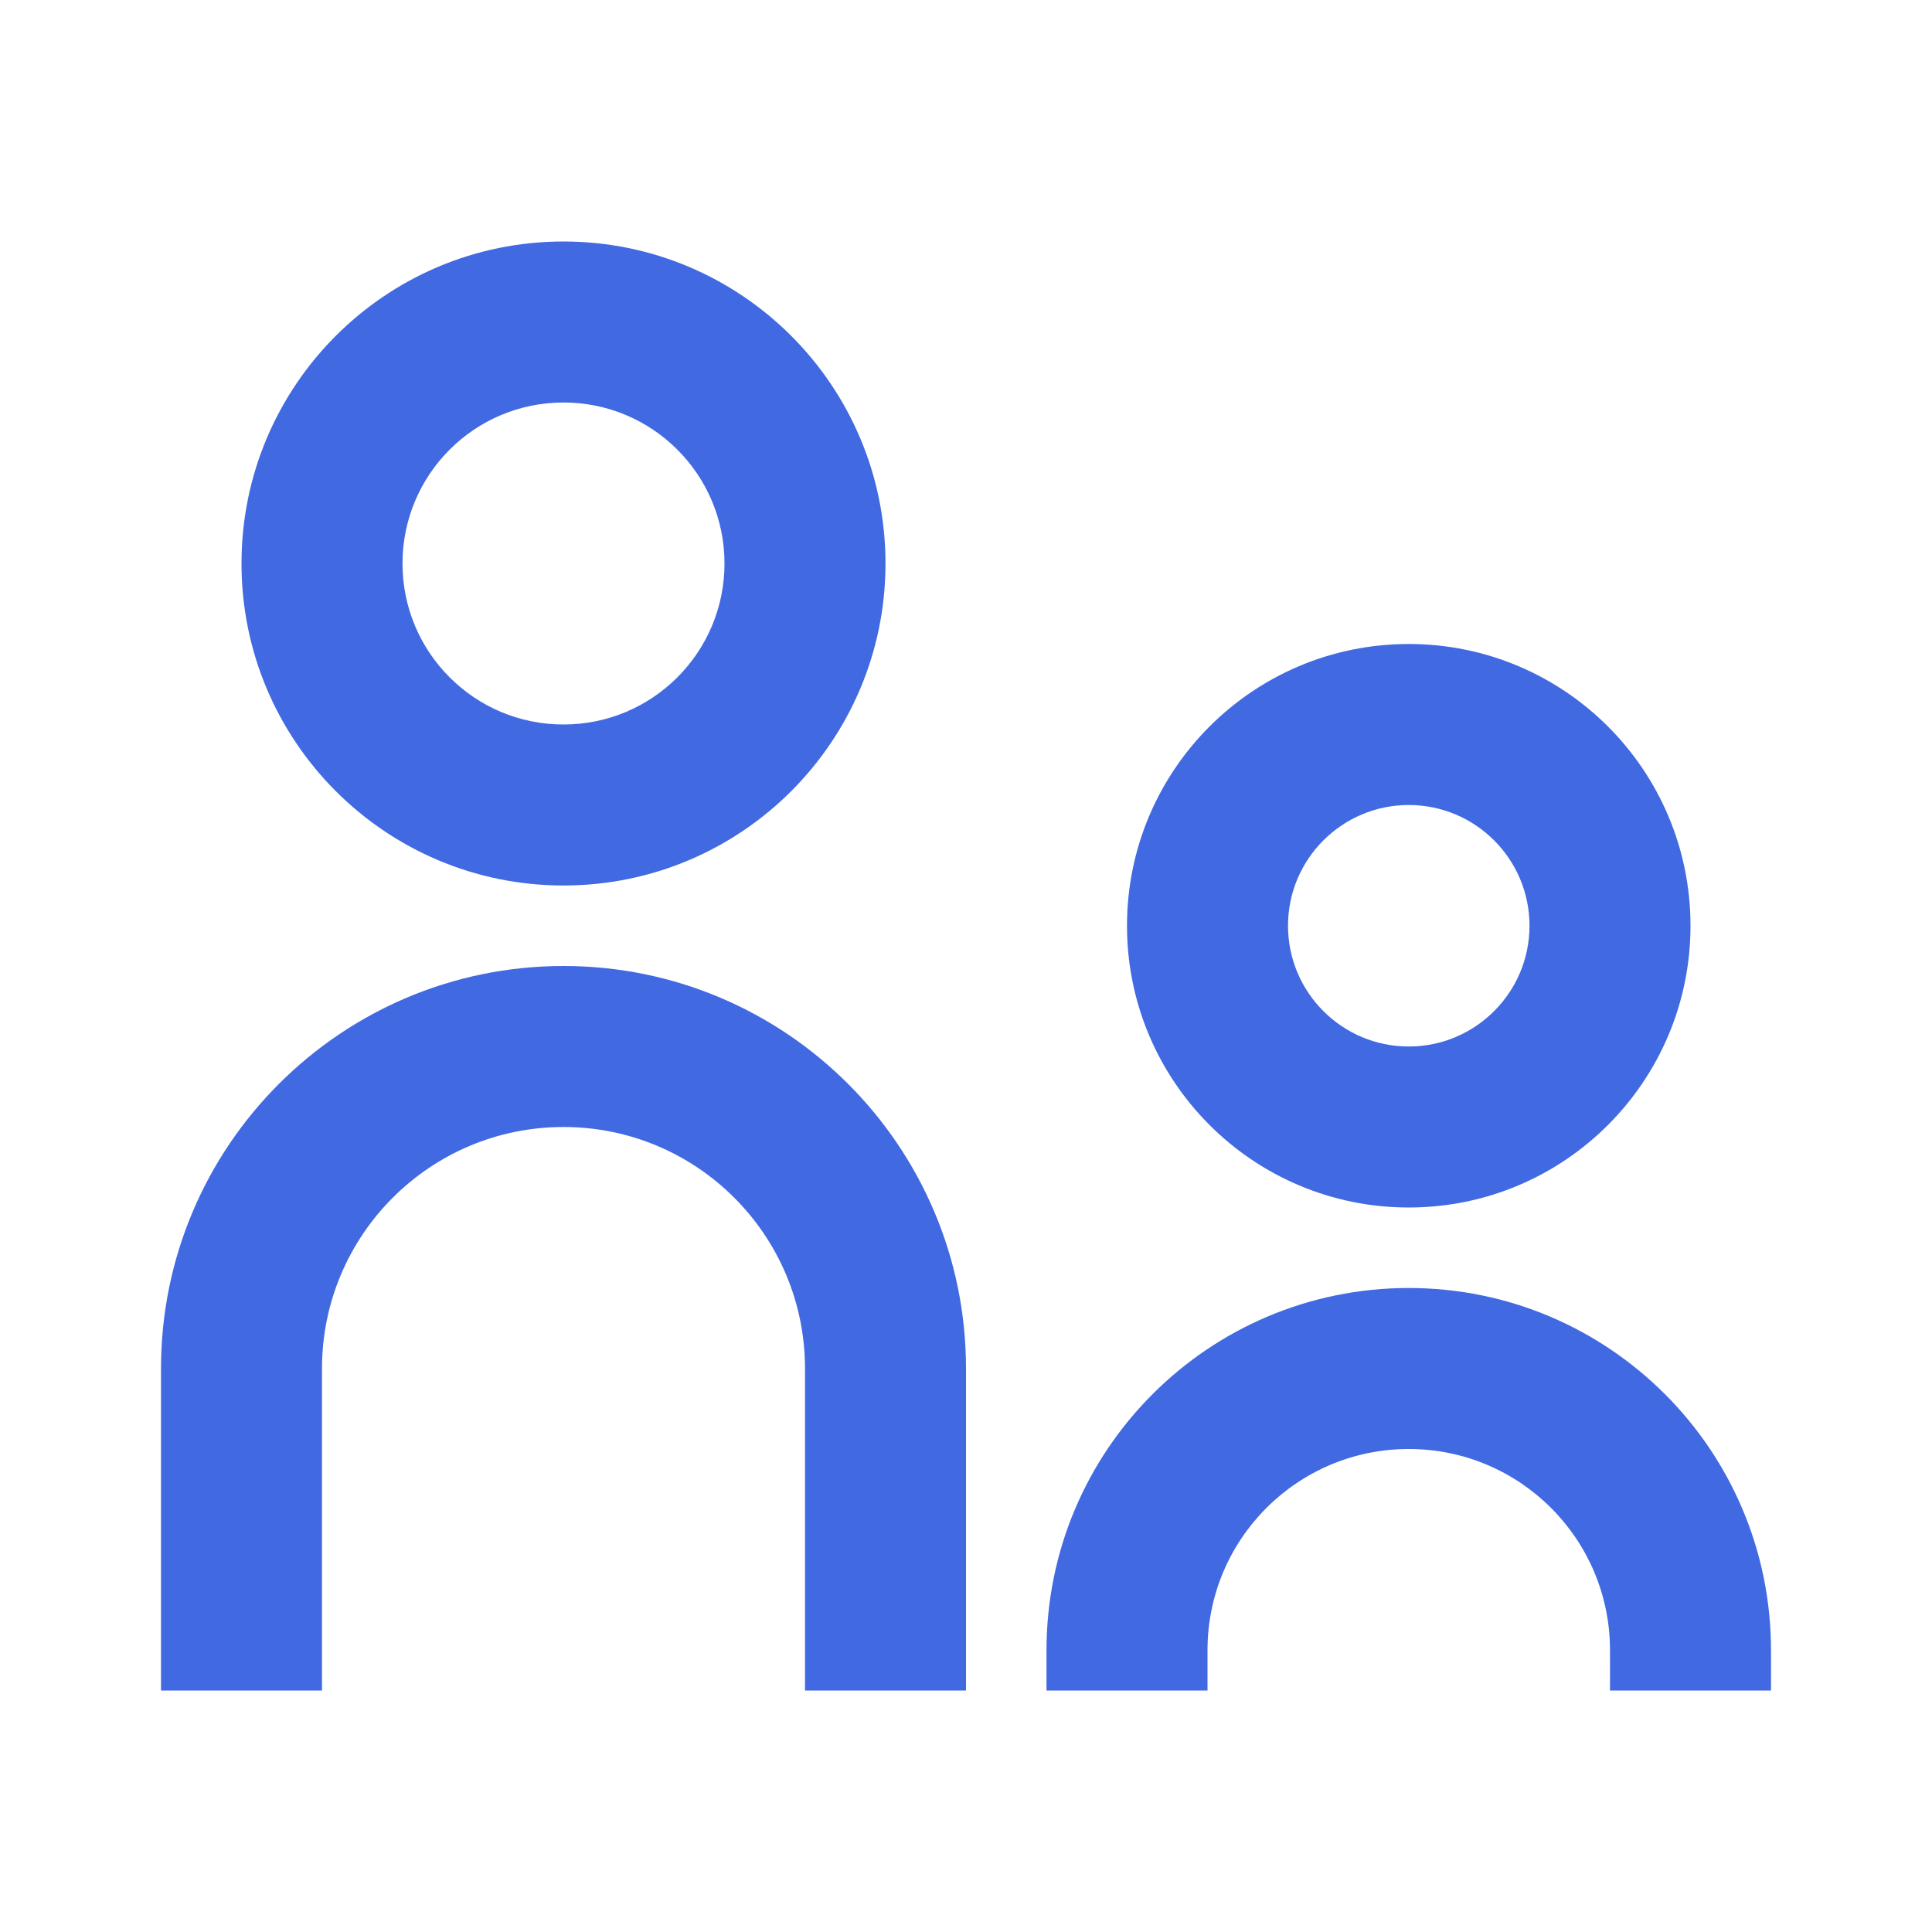
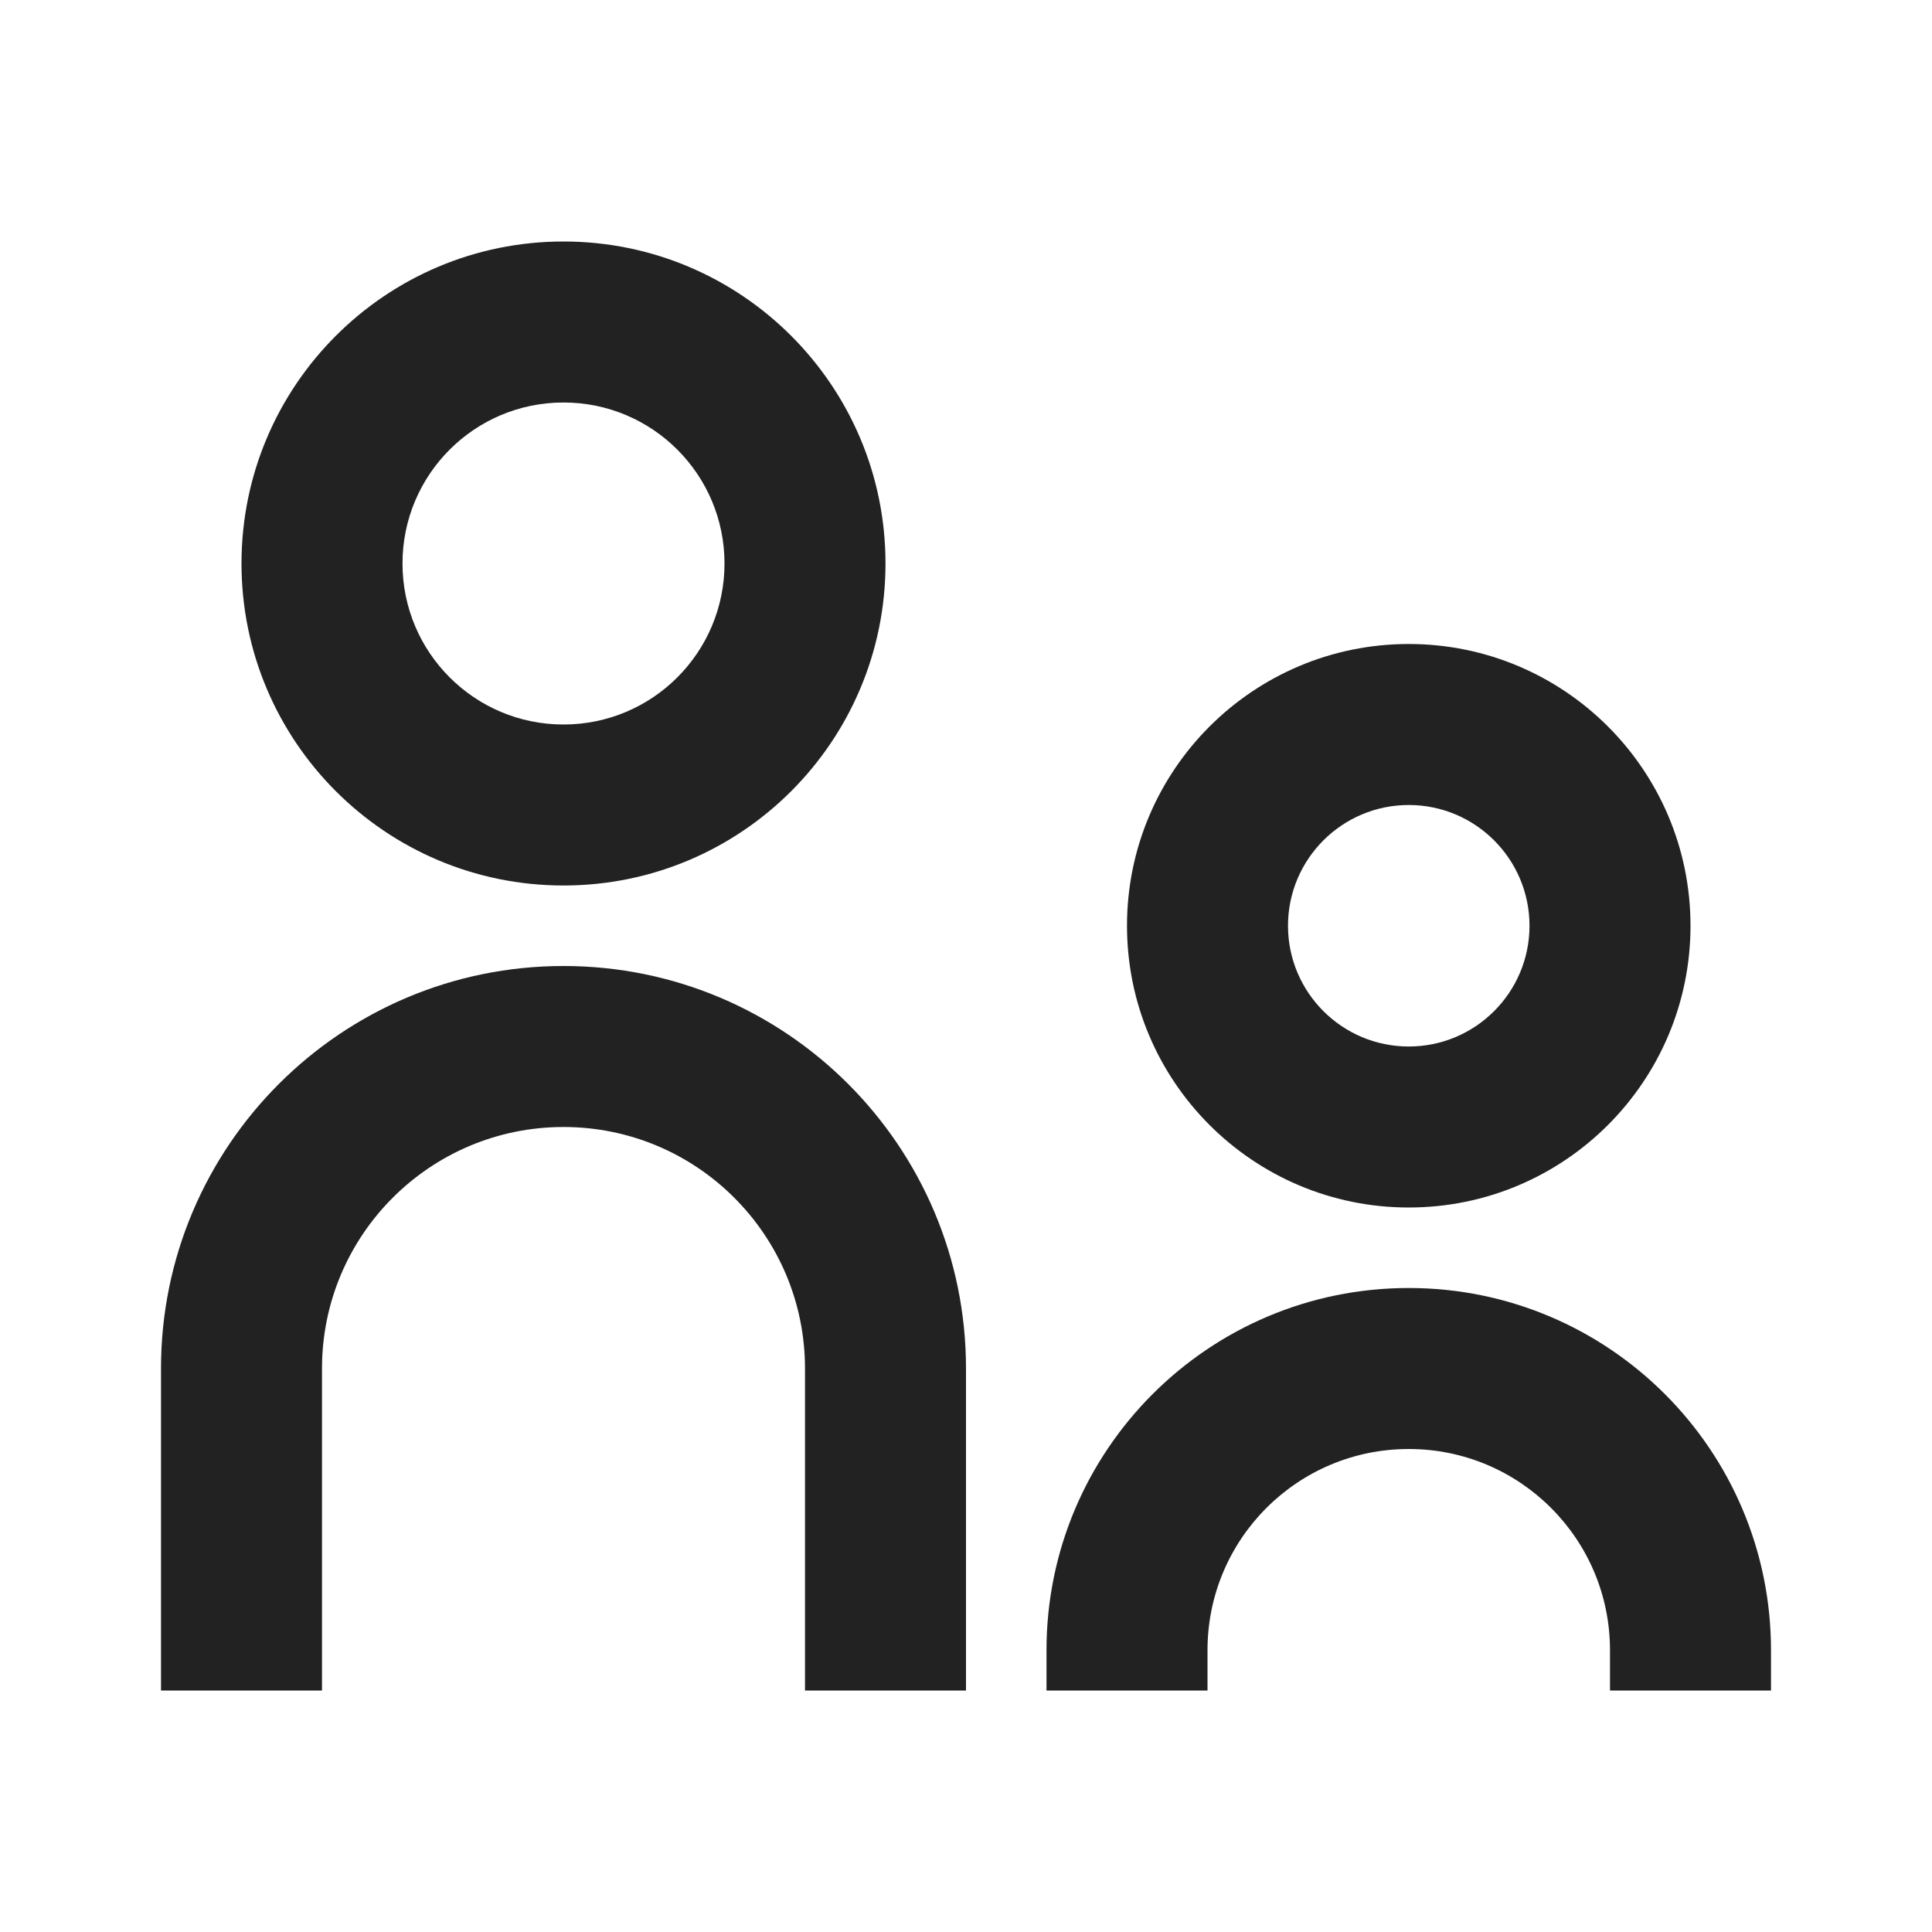
<svg xmlns="http://www.w3.org/2000/svg" width="24" height="24" viewBox="0 0 24 24" fill="none">
-   <path d="M11 7C11 9.209 9.209 11 7 11C4.791 11 3 9.209 3 7C3 4.791 4.791 3 7 3C9.209 3 11 4.791 11 7ZM9 7C9 5.895 8.105 5 7 5C5.895 5 5 5.895 5 7C5 8.105 5.895 9 7 9C8.105 9 9 8.105 9 7Z" fill="royalblue" />
-   <path d="M21 11.5C21 13.433 19.433 15 17.5 15C15.567 15 14 13.433 14 11.5C14 9.567 15.567 8 17.5 8C19.433 8 21 9.567 21 11.5ZM19 11.5C19 10.672 18.328 10 17.5 10C16.672 10 16 10.672 16 11.5C16 12.328 16.672 13 17.5 13C18.328 13 19 12.328 19 11.5Z" fill="royalblue" />
-   <path d="M10 21V17C10 15.343 8.657 14 7 14C5.343 14 4 15.343 4 17V21H2V17C2 14.239 4.239 12 7 12C9.761 12 12 14.239 12 17V21H10Z" fill="royalblue" />
-   <path d="M20 20.5V21H22V20.5C22 18.015 19.985 16 17.5 16C15.015 16 13 18.015 13 20.5V21H15V20.5C15 19.119 16.119 18 17.5 18C18.881 18 20 19.119 20 20.5Z" fill="royalblue" />
+   <path d="M11 7C11 9.209 9.209 11 7 11C4.791 11 3 9.209 3 7C3 4.791 4.791 3 7 3C9.209 3 11 4.791 11 7ZM9 7C9 5.895 8.105 5 7 5C5.895 5 5 5.895 5 7C5 8.105 5.895 9 7 9C8.105 9 9 8.105 9 7Z" fill="#222" />
+   <path d="M21 11.5C21 13.433 19.433 15 17.5 15C15.567 15 14 13.433 14 11.5C14 9.567 15.567 8 17.5 8C19.433 8 21 9.567 21 11.5ZM19 11.5C19 10.672 18.328 10 17.5 10C16.672 10 16 10.672 16 11.5C16 12.328 16.672 13 17.5 13C18.328 13 19 12.328 19 11.5Z" fill="#222" />
+   <path d="M10 21V17C10 15.343 8.657 14 7 14C5.343 14 4 15.343 4 17V21H2V17C2 14.239 4.239 12 7 12C9.761 12 12 14.239 12 17V21H10Z" fill="#222" />
+   <path d="M20 20.5V21H22V20.5C22 18.015 19.985 16 17.5 16C15.015 16 13 18.015 13 20.5V21H15V20.5C15 19.119 16.119 18 17.5 18C18.881 18 20 19.119 20 20.5Z" fill="#222" />
</svg>
